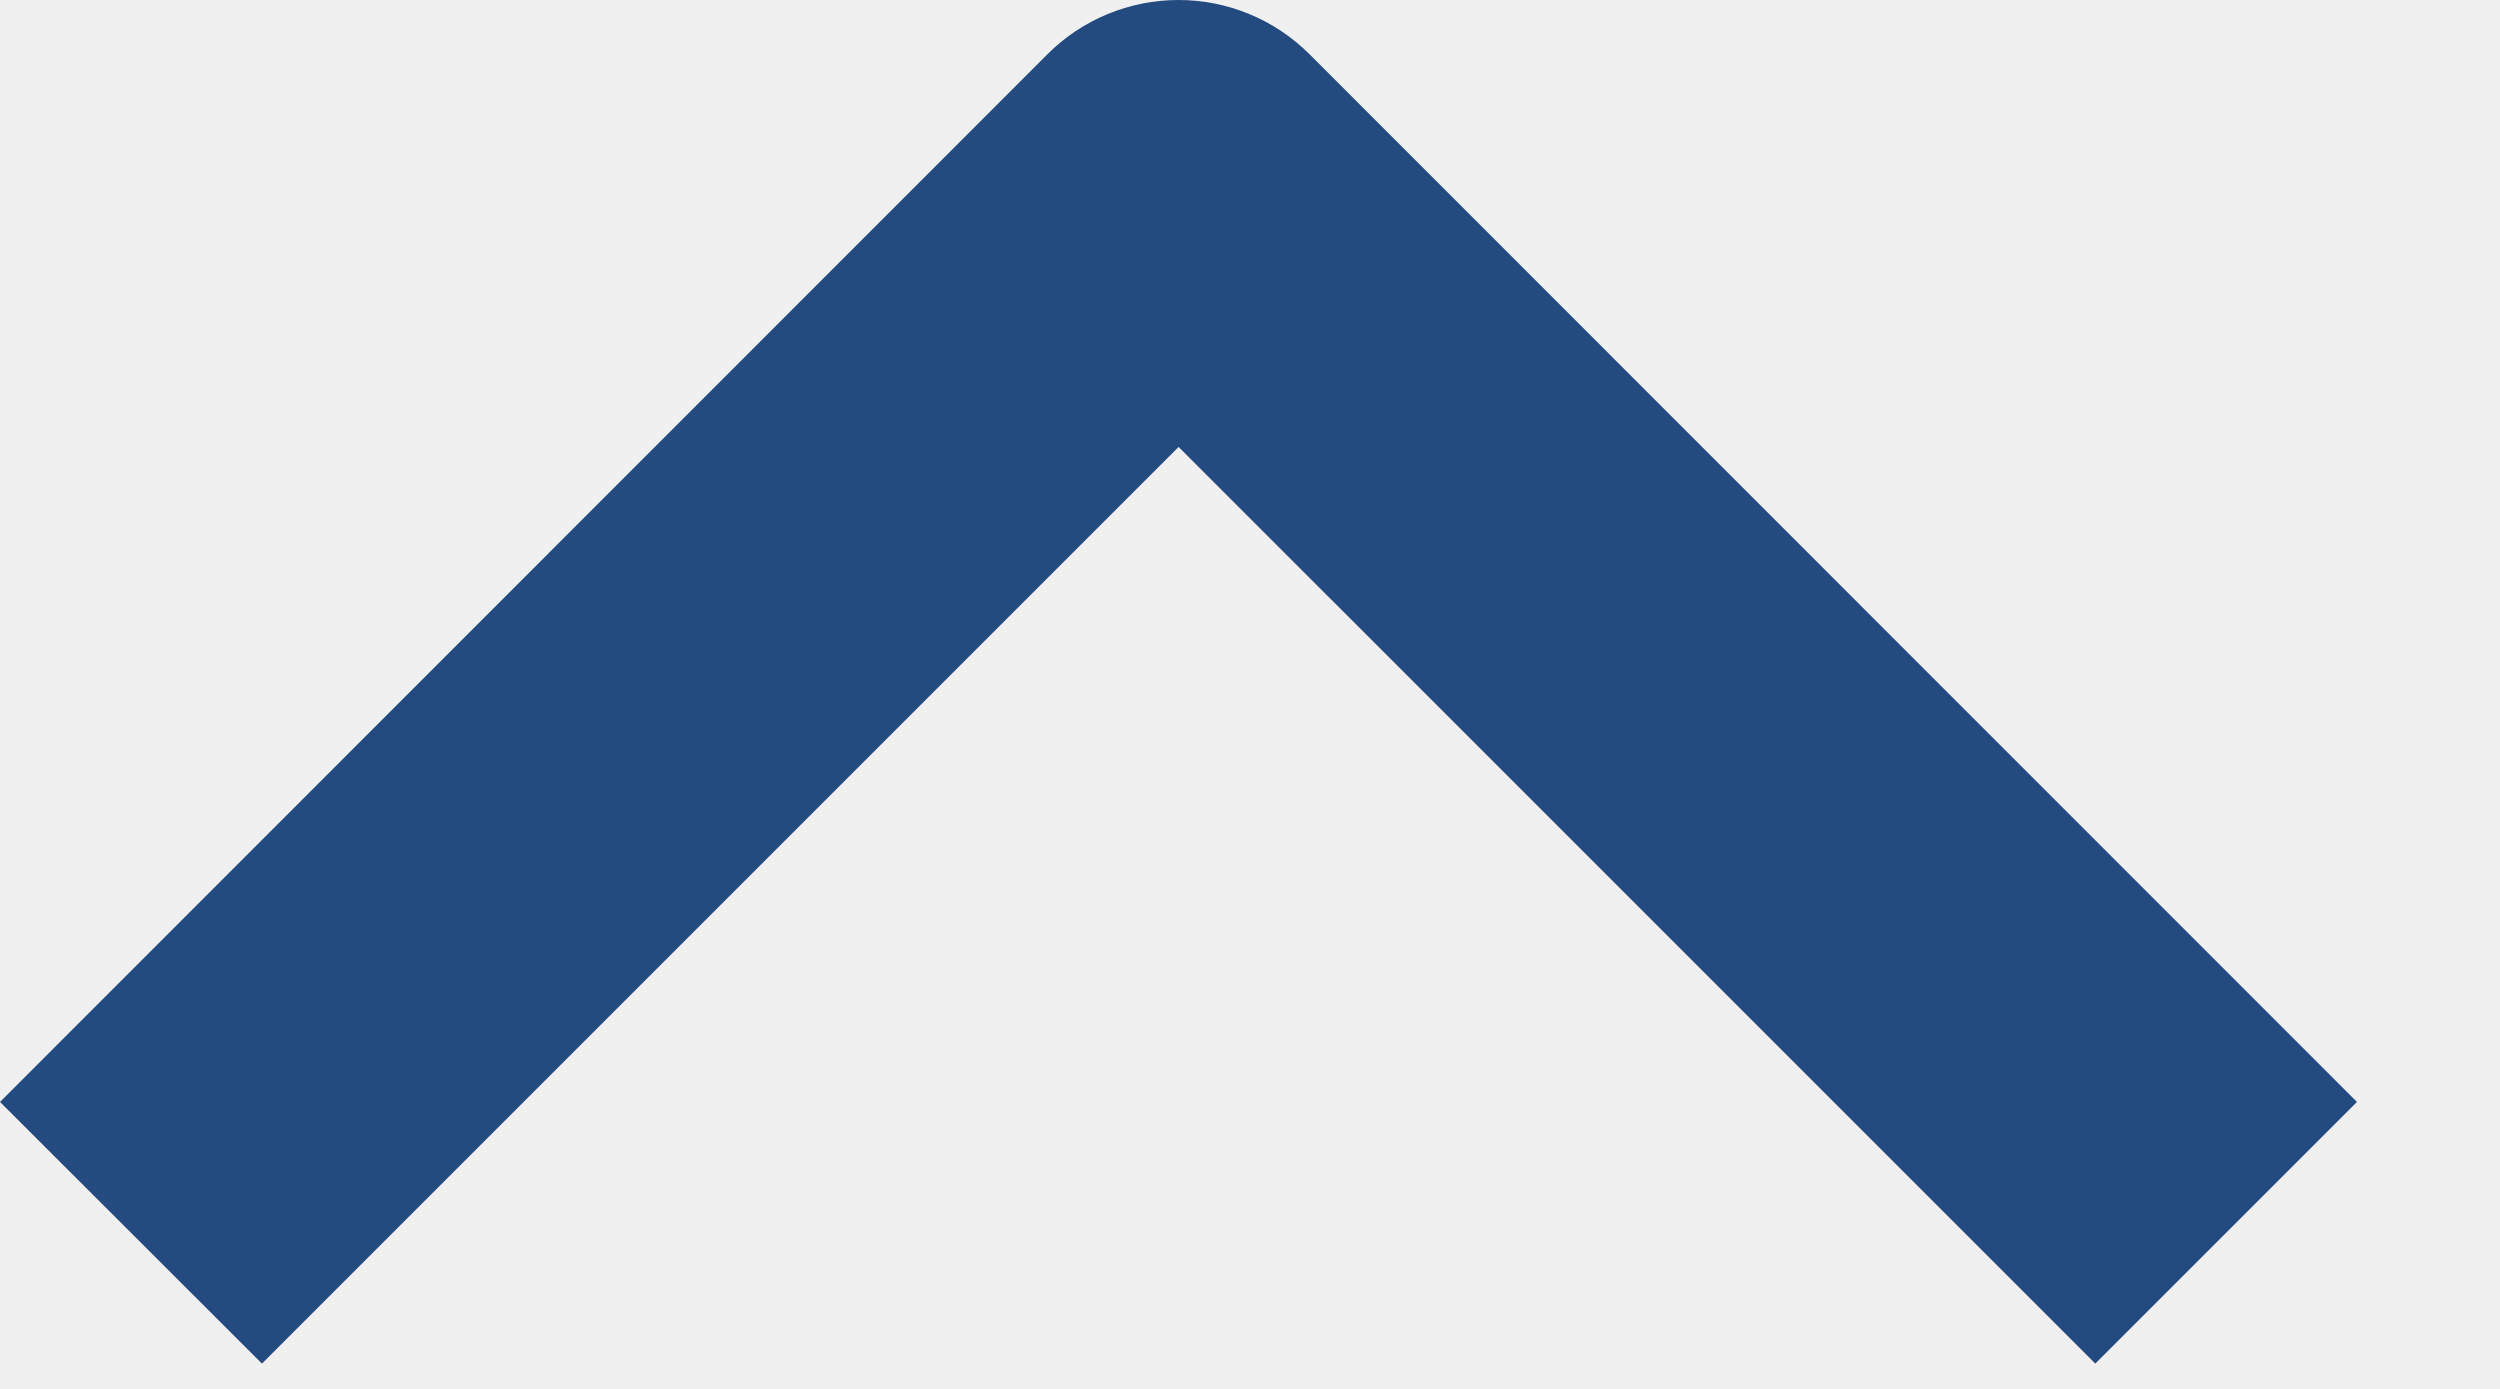
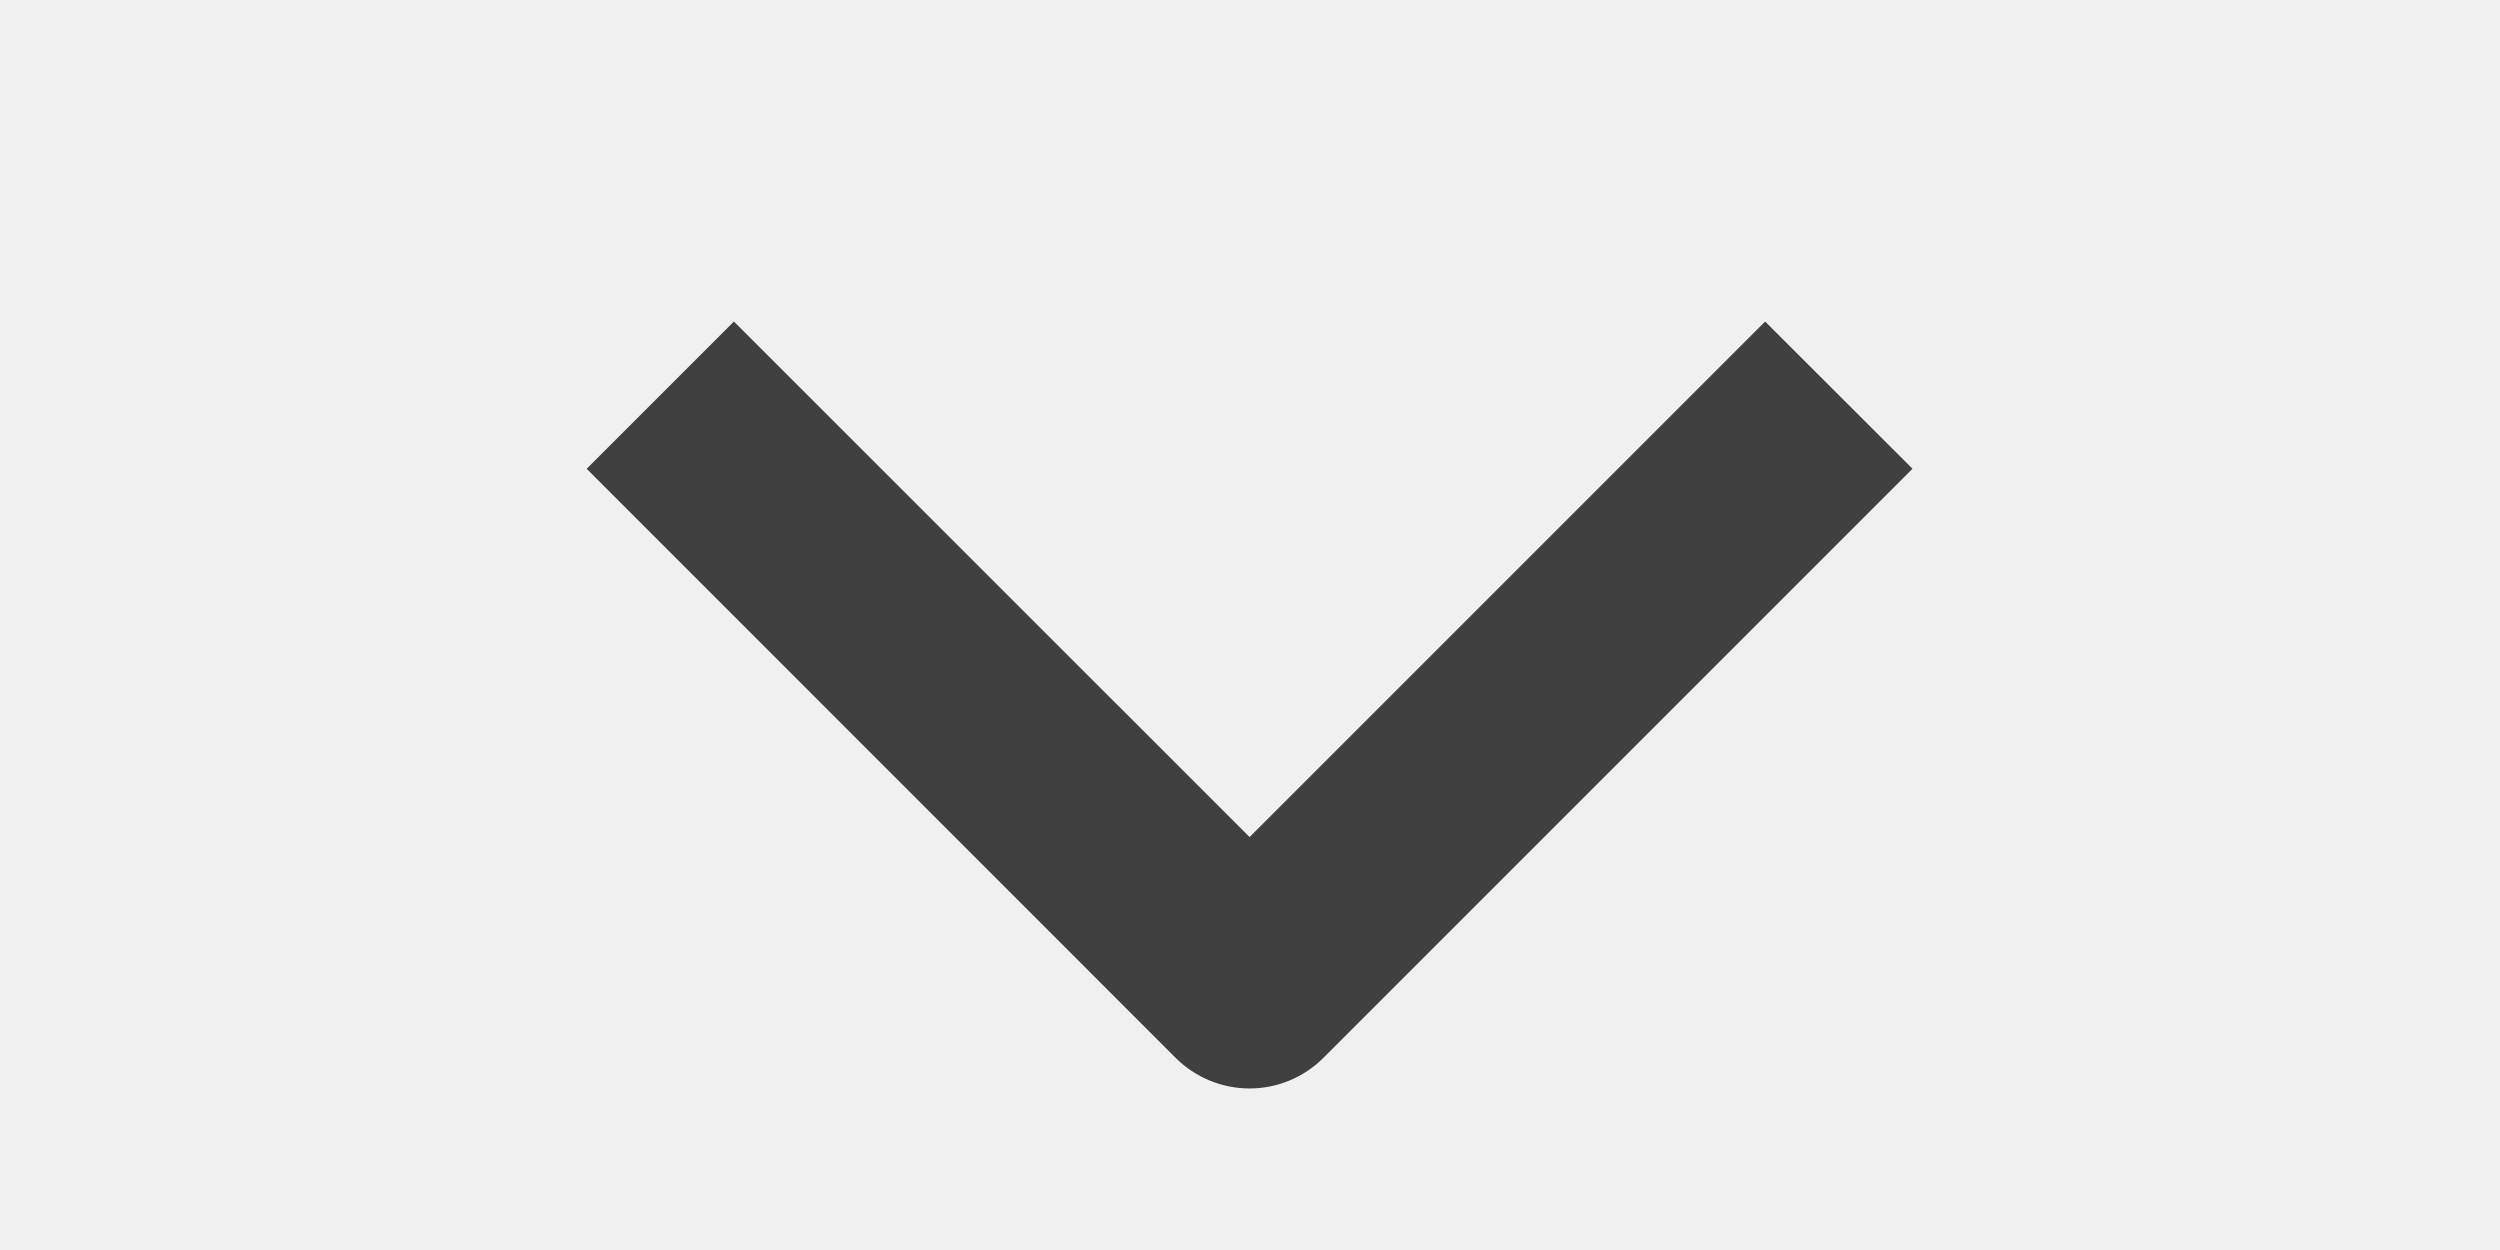
- <svg xmlns="http://www.w3.org/2000/svg" width="9" height="5" viewBox="0 0 9 5" fill="none">
-   <path fill-rule="evenodd" clip-rule="evenodd" d="M3.771 0.195L1.81198e-05 3.967L0.943 4.909L4.243 1.609L7.543 4.909L8.485 3.967L4.714 0.195C4.589 0.07 4.419 -1.17432e-05 4.243 -1.17355e-05C4.066 -1.17277e-05 3.896 0.07 3.771 0.195Z" fill="#244B80" />
+ <svg xmlns="http://www.w3.org/2000/svg" width="18" height="9" viewBox="0 0 18 9" fill="none">
+   <g clip-path="url(#clip0_560_3231)">
+     <path fill-rule="evenodd" clip-rule="evenodd" d="M8.466 7.618L4.224 3.375L5.284 2.315L8.997 6.027L12.709 2.315L13.77 3.375L9.527 7.618C9.386 7.758 9.195 7.837 8.997 7.837C8.798 7.837 8.607 7.758 8.466 7.618Z" fill="#404040" />
+   </g>
+   <defs>
+     <clipPath id="clip0_560_3231">
+       <rect width="9" height="18" fill="white" transform="translate(18) rotate(90)" />
+     </clipPath>
+   </defs>
</svg>
